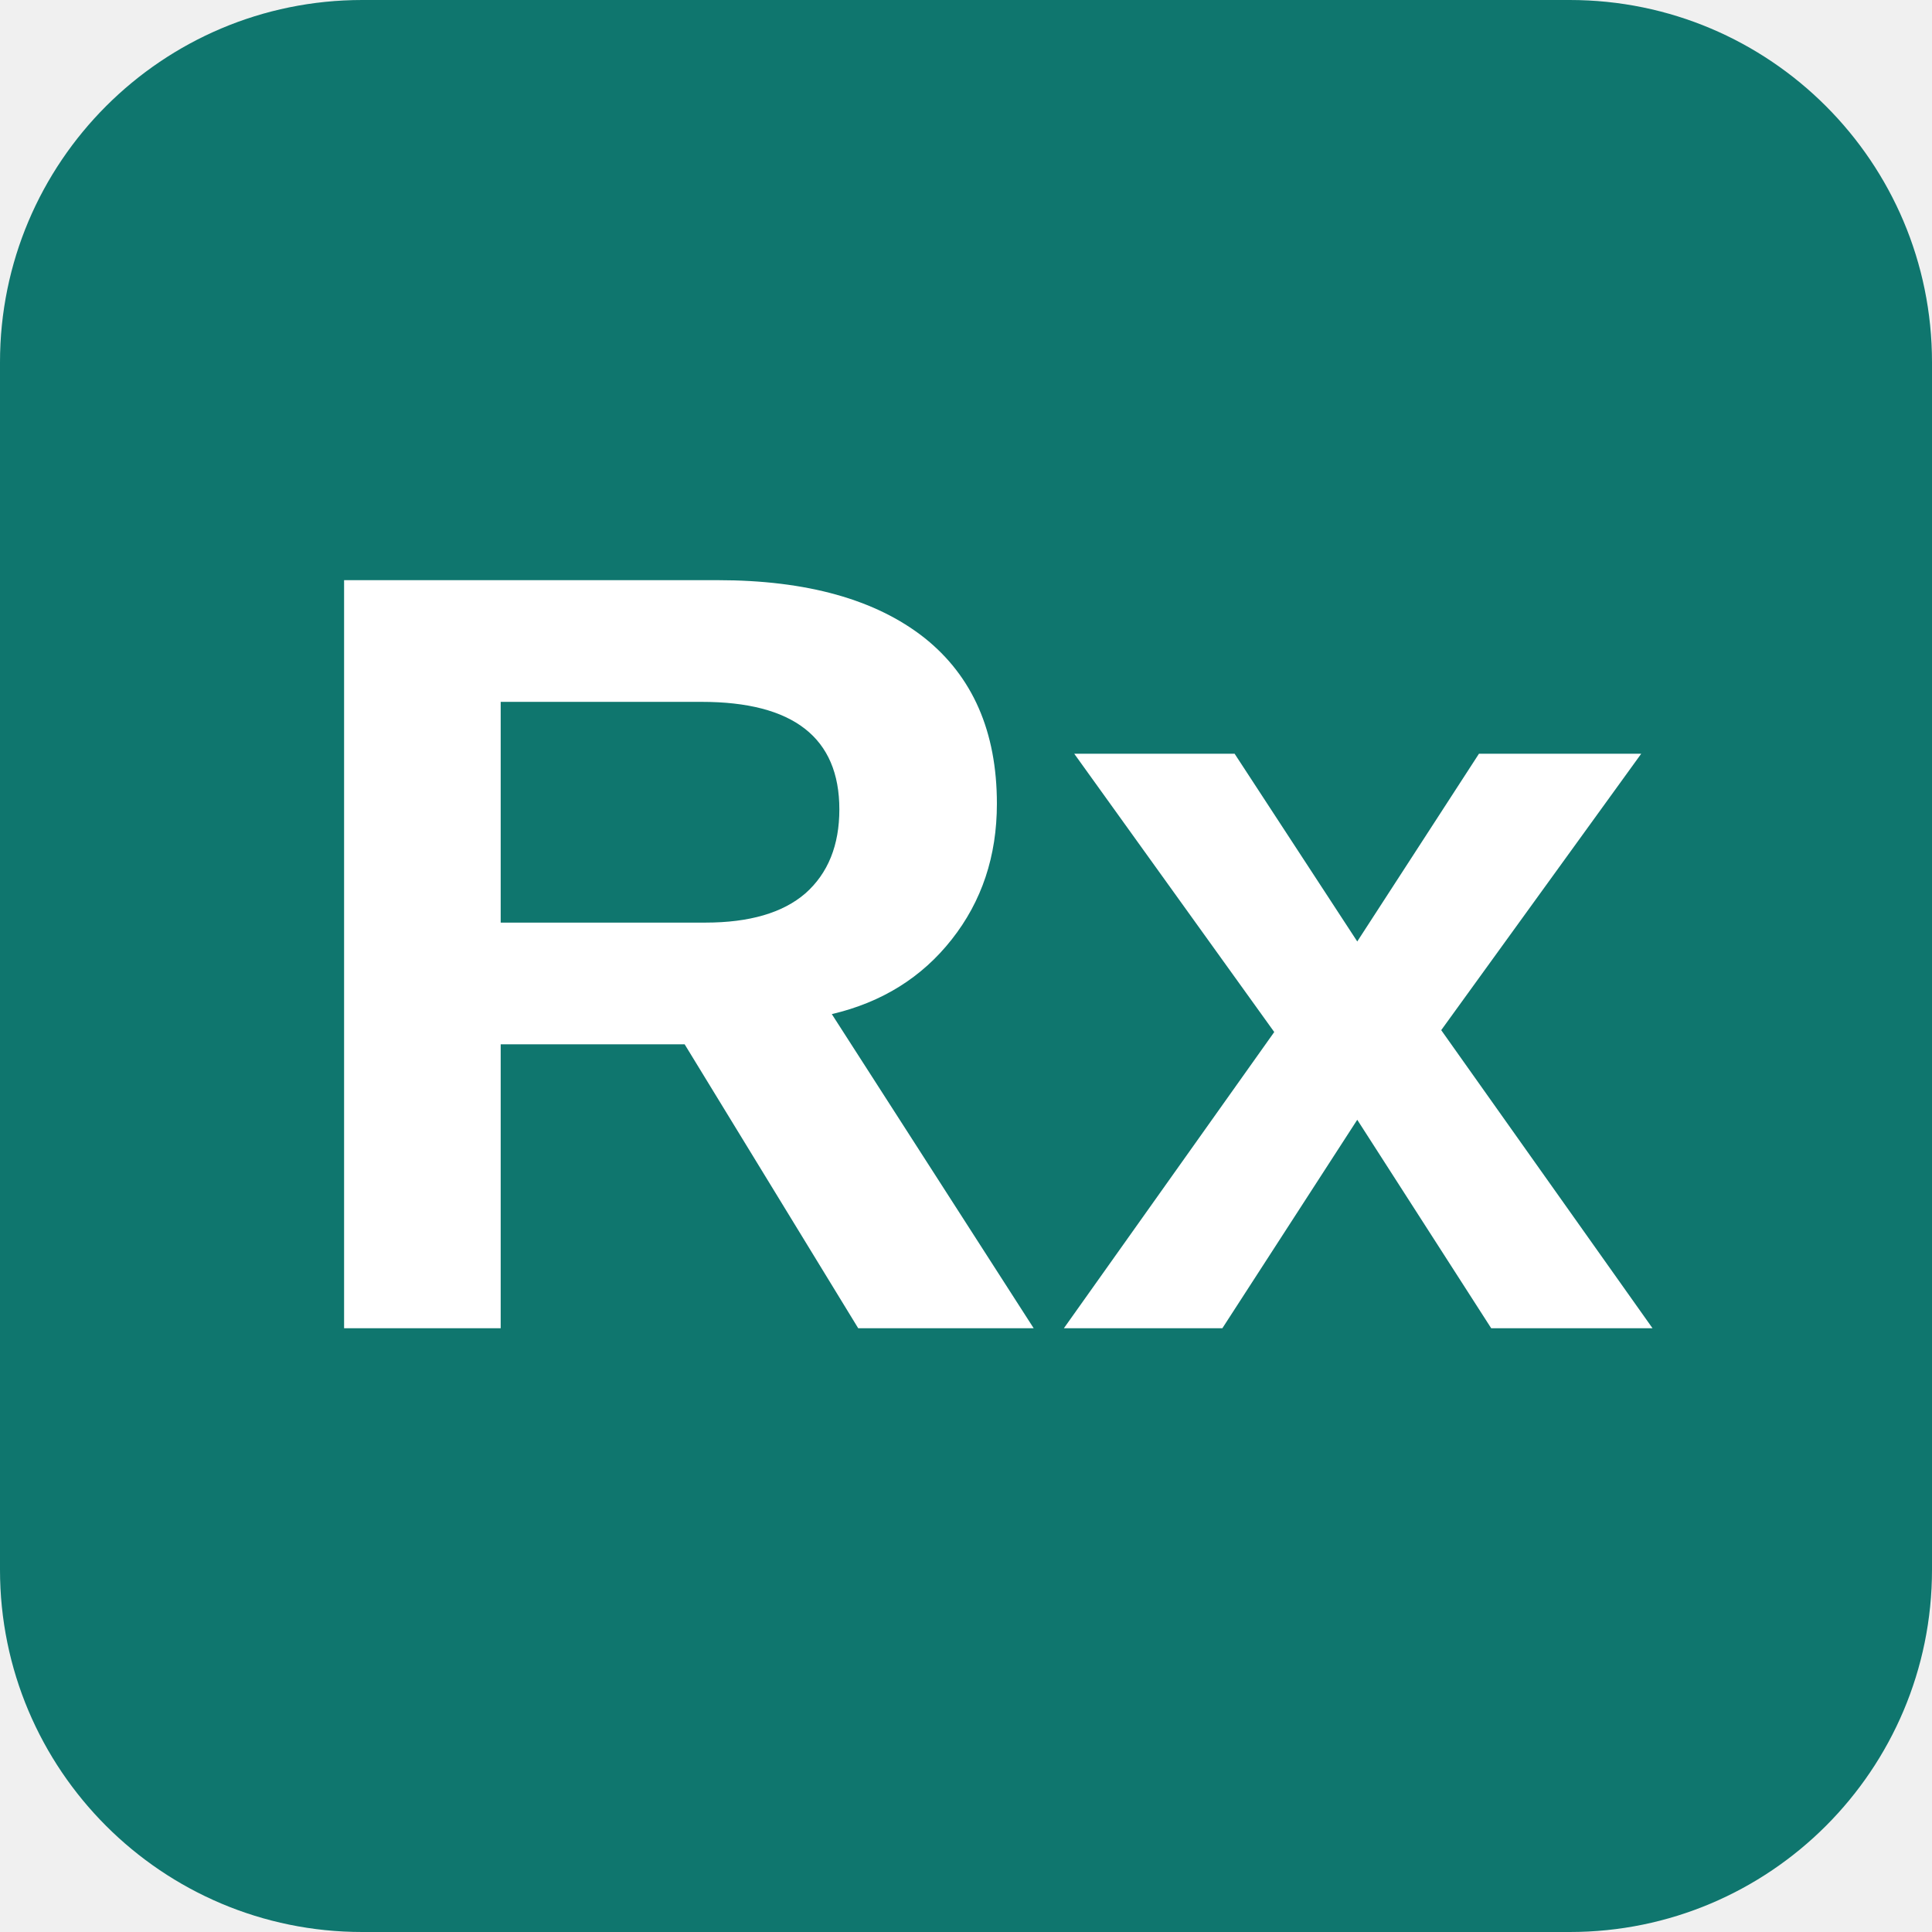
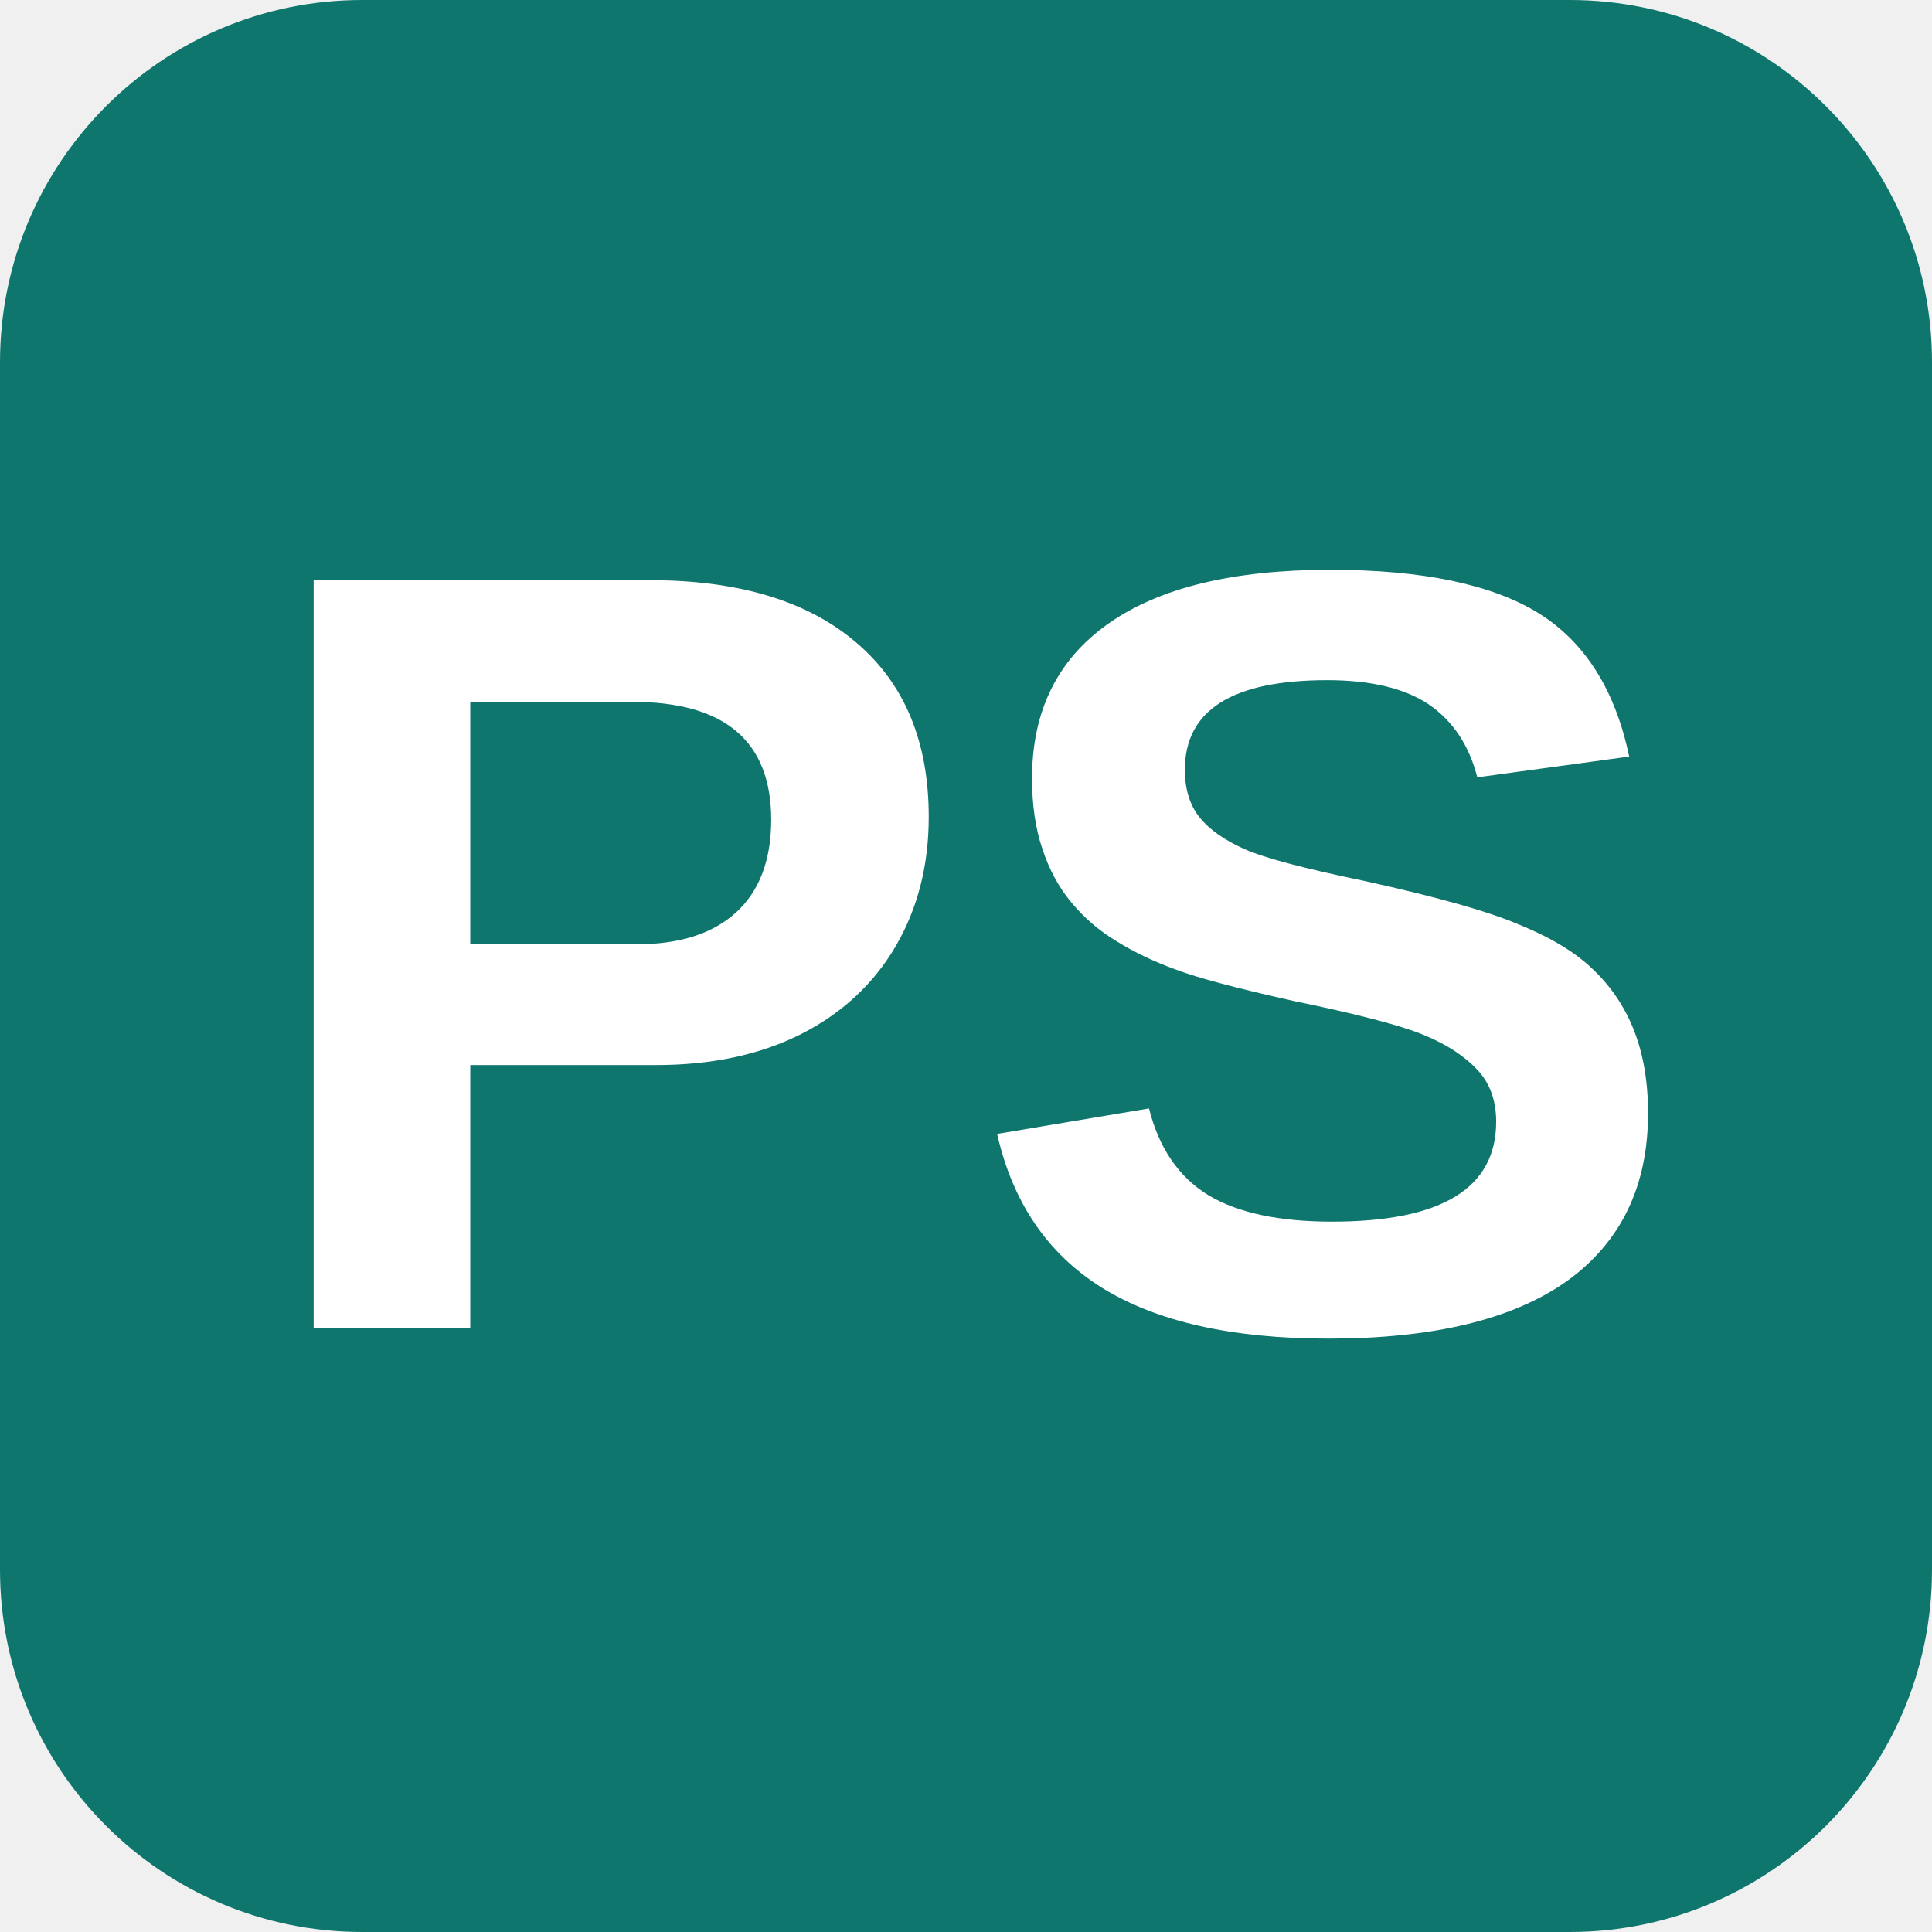
<svg xmlns="http://www.w3.org/2000/svg" viewBox="0 0 32 32">
  <rect width="32" height="32" rx="6" fill="#0f766e" />
-   <text x="16" y="22" font-size="18" font-weight="bold" fill="white" text-anchor="middle" font-family="Arial">Rx</text>
+   <text x="16" y="22" font-size="18" font-weight="bold" fill="white" text-anchor="middle" font-family="Arial">PS</text>
</svg>
